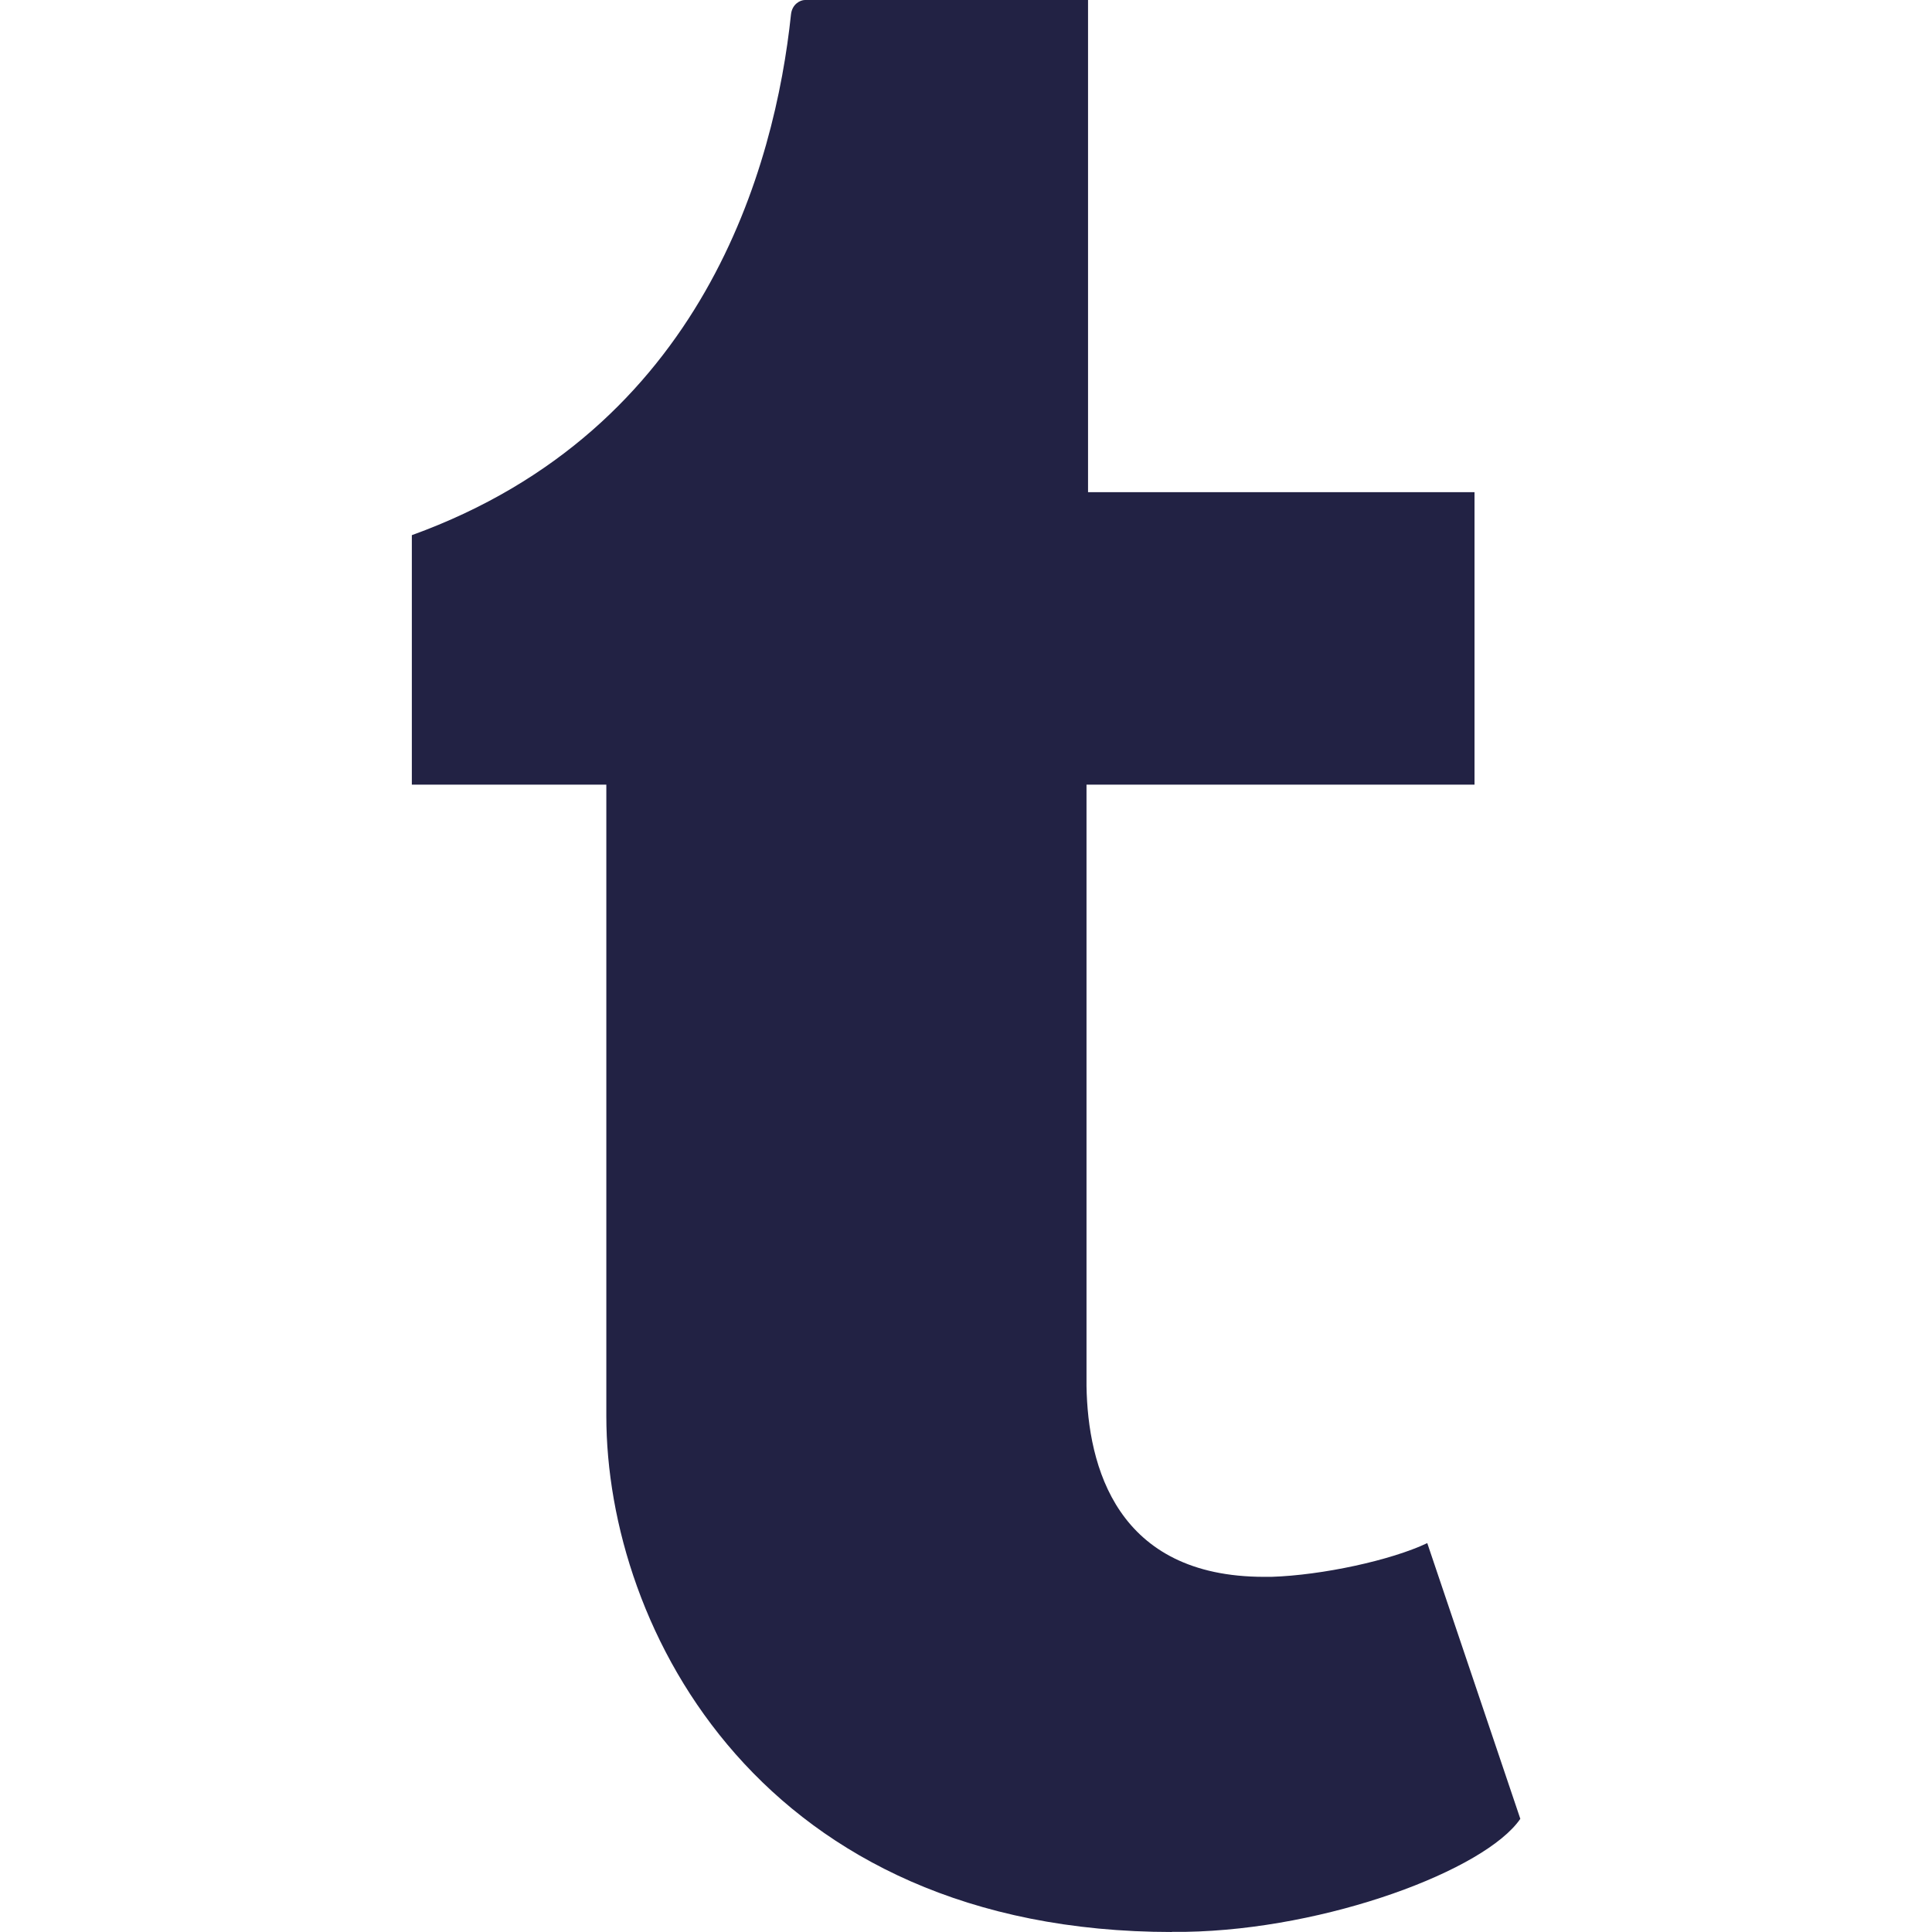
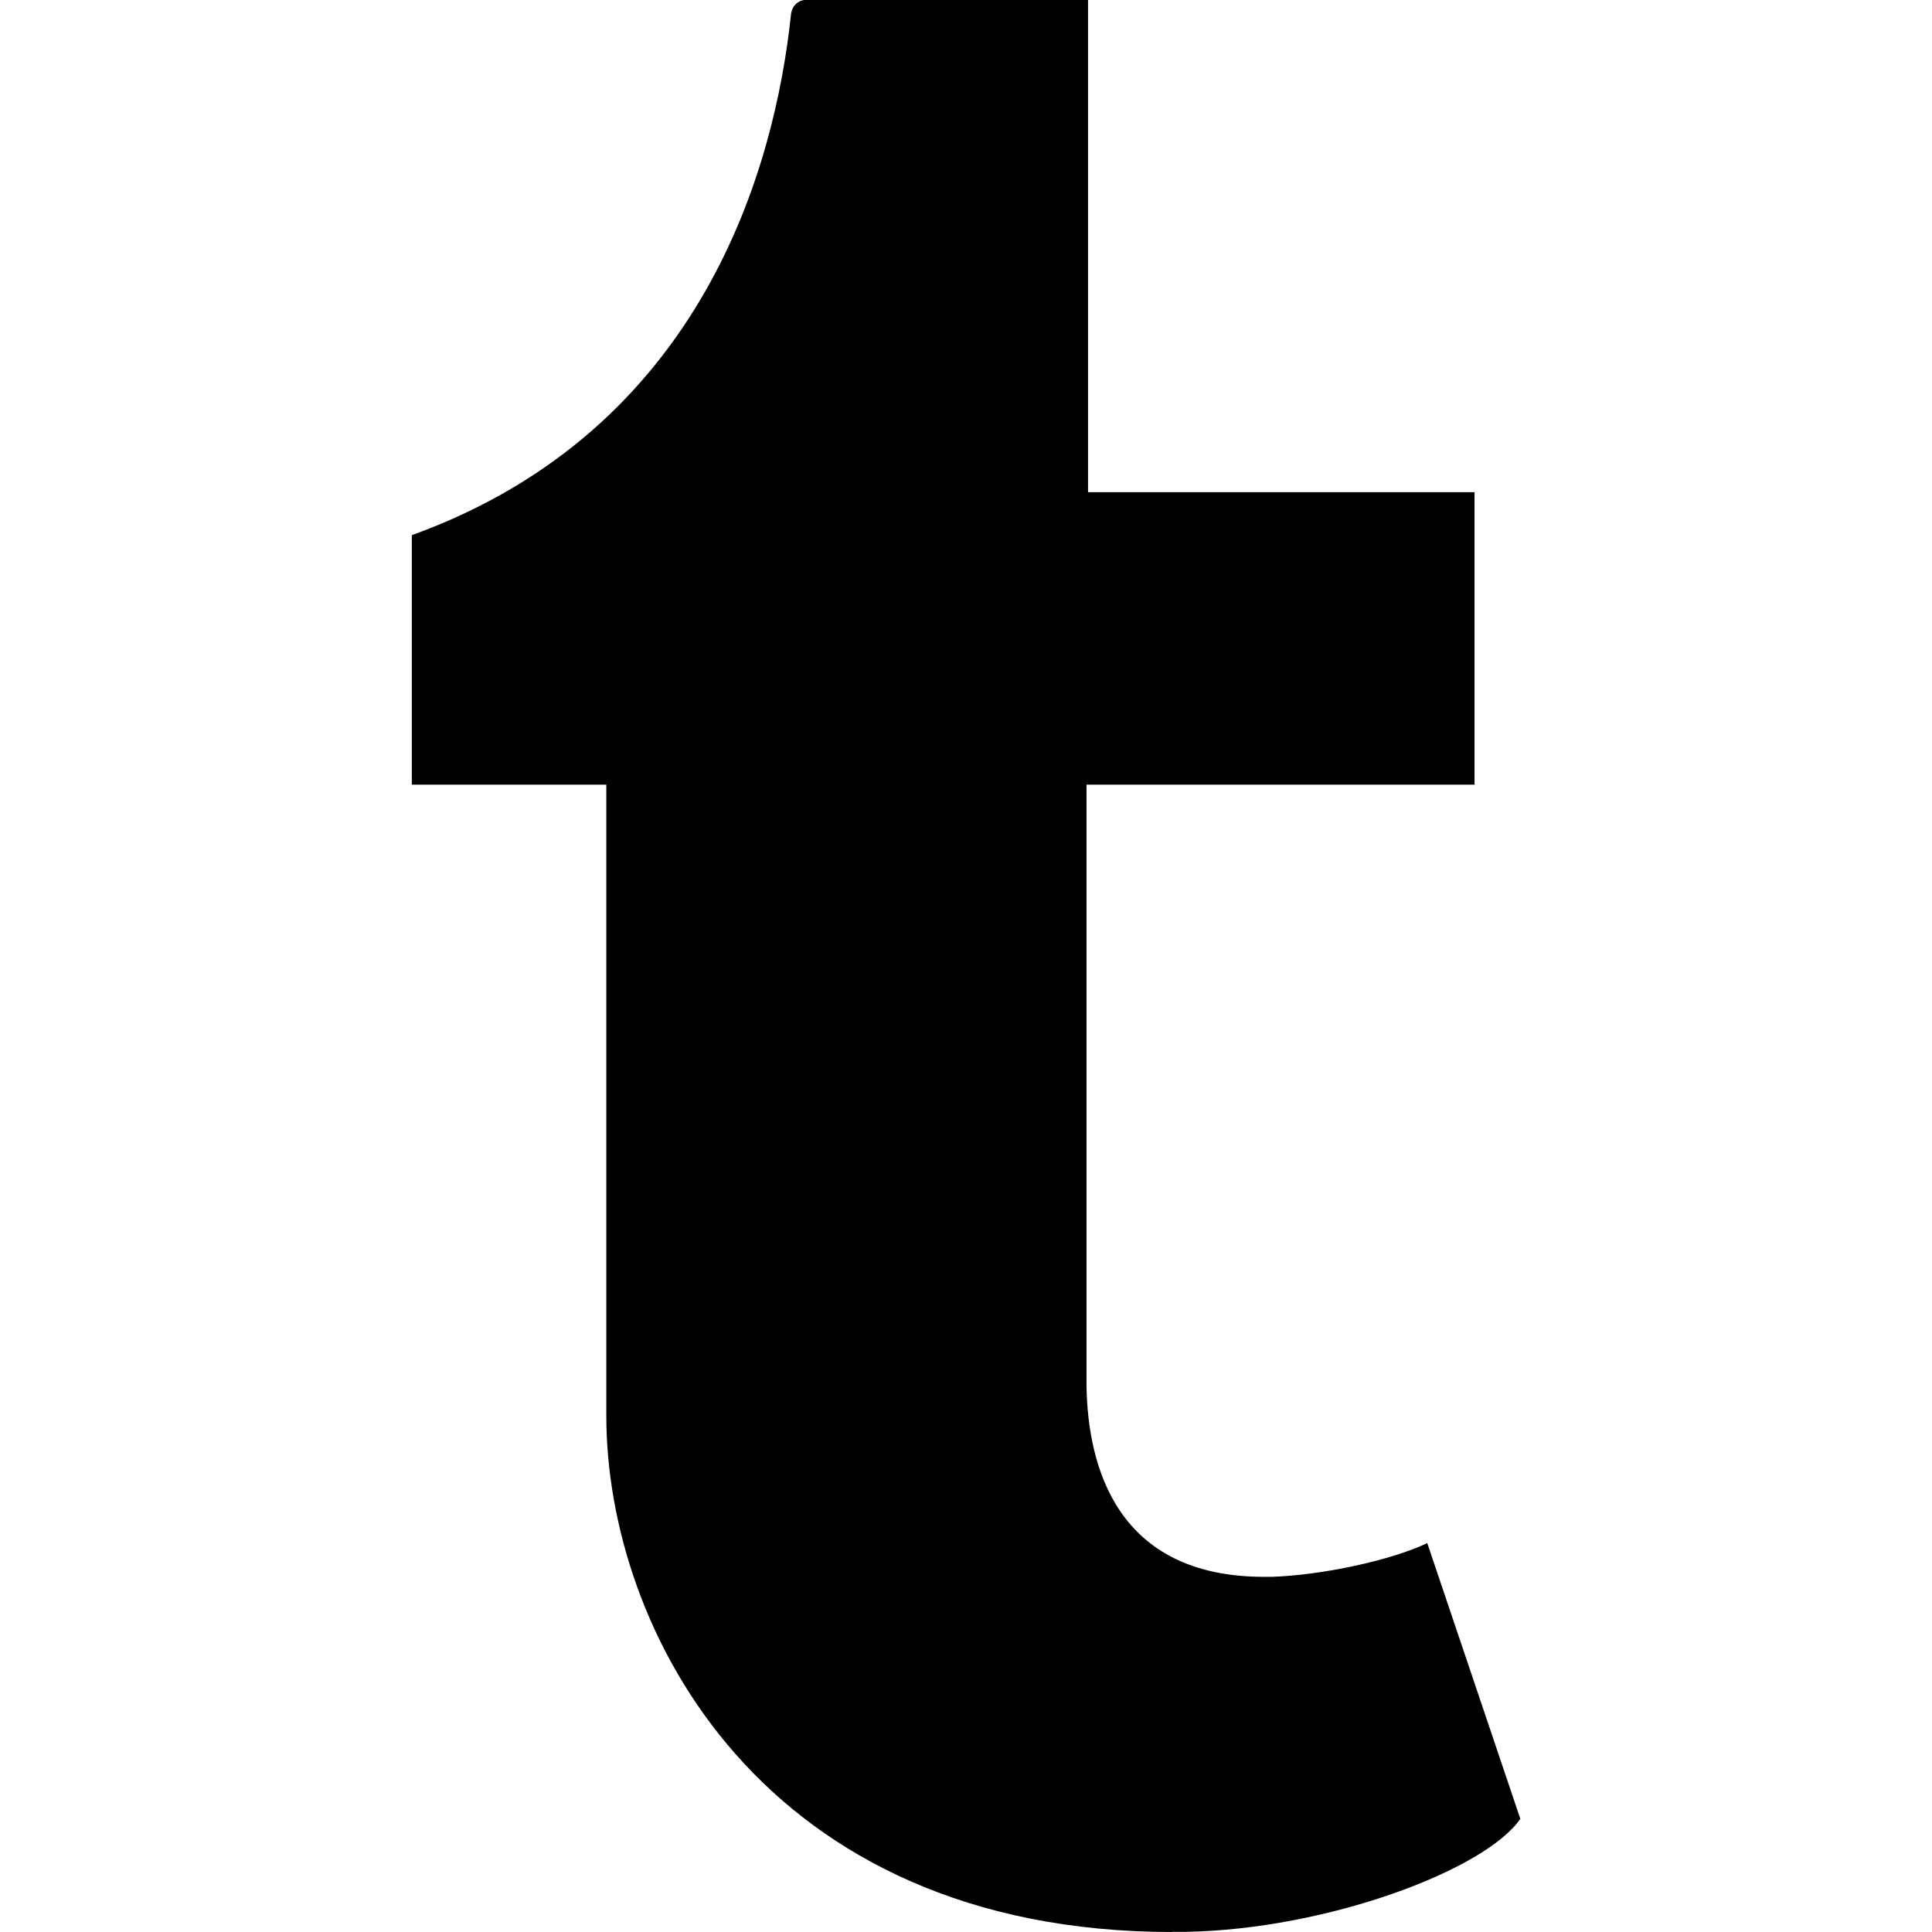
<svg xmlns="http://www.w3.org/2000/svg" role="img" viewBox="0 0 24 24">
-   <path fill="#222244" d="M14.563 24c-5.093 0-7.031-3.756-7.031-6.411V9.747H5.116V6.648c3.63-1.313 4.512-4.596 4.71-6.469C9.84.051 9.941 0 9.999 0h3.517v6.114h4.801v3.633h-4.82v7.47c.016 1.001.375 2.371 2.207 2.371h.09c.631-.02 1.486-.205 1.936-.419l1.156 3.425c-.436.636-2.4 1.374-4.156 1.404h-.178l.011.002z" />
+   <path d="M14.563 24c-5.093 0-7.031-3.756-7.031-6.411V9.747H5.116V6.648c3.63-1.313 4.512-4.596 4.71-6.469C9.84.051 9.941 0 9.999 0h3.517v6.114h4.801v3.633h-4.82v7.47c.016 1.001.375 2.371 2.207 2.371h.09c.631-.02 1.486-.205 1.936-.419l1.156 3.425c-.436.636-2.4 1.374-4.156 1.404h-.178l.011.002z" />
</svg>
